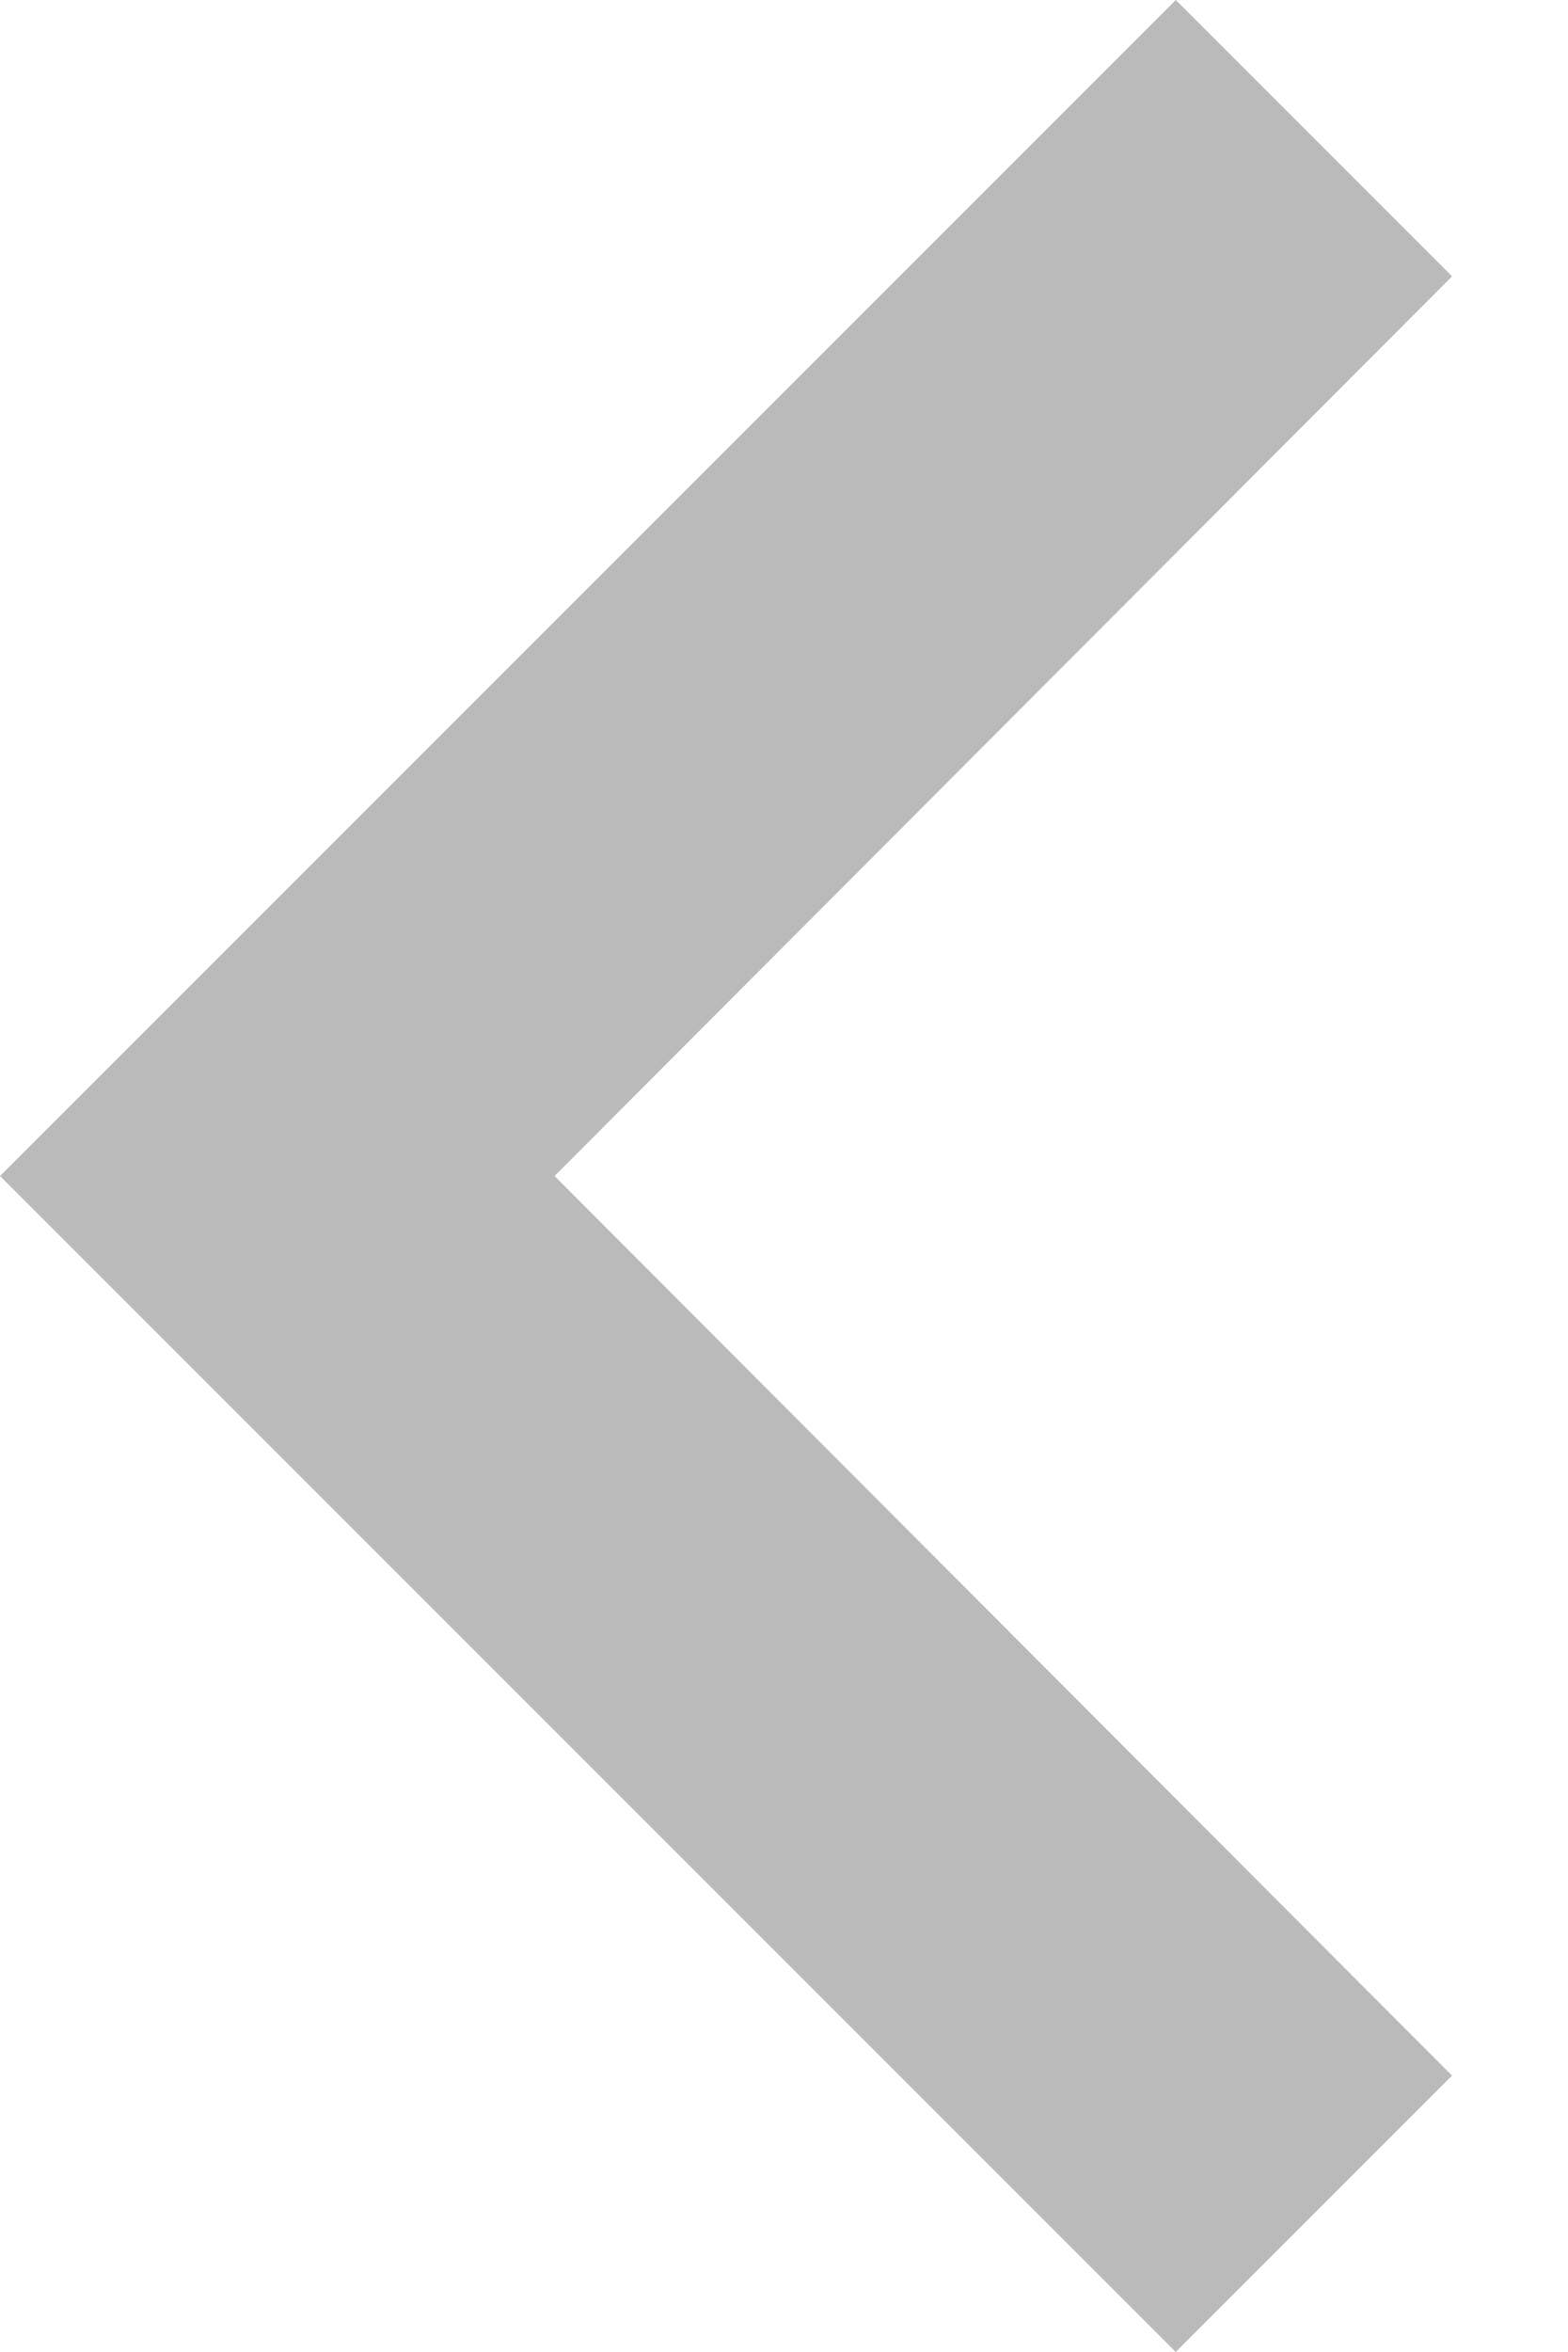
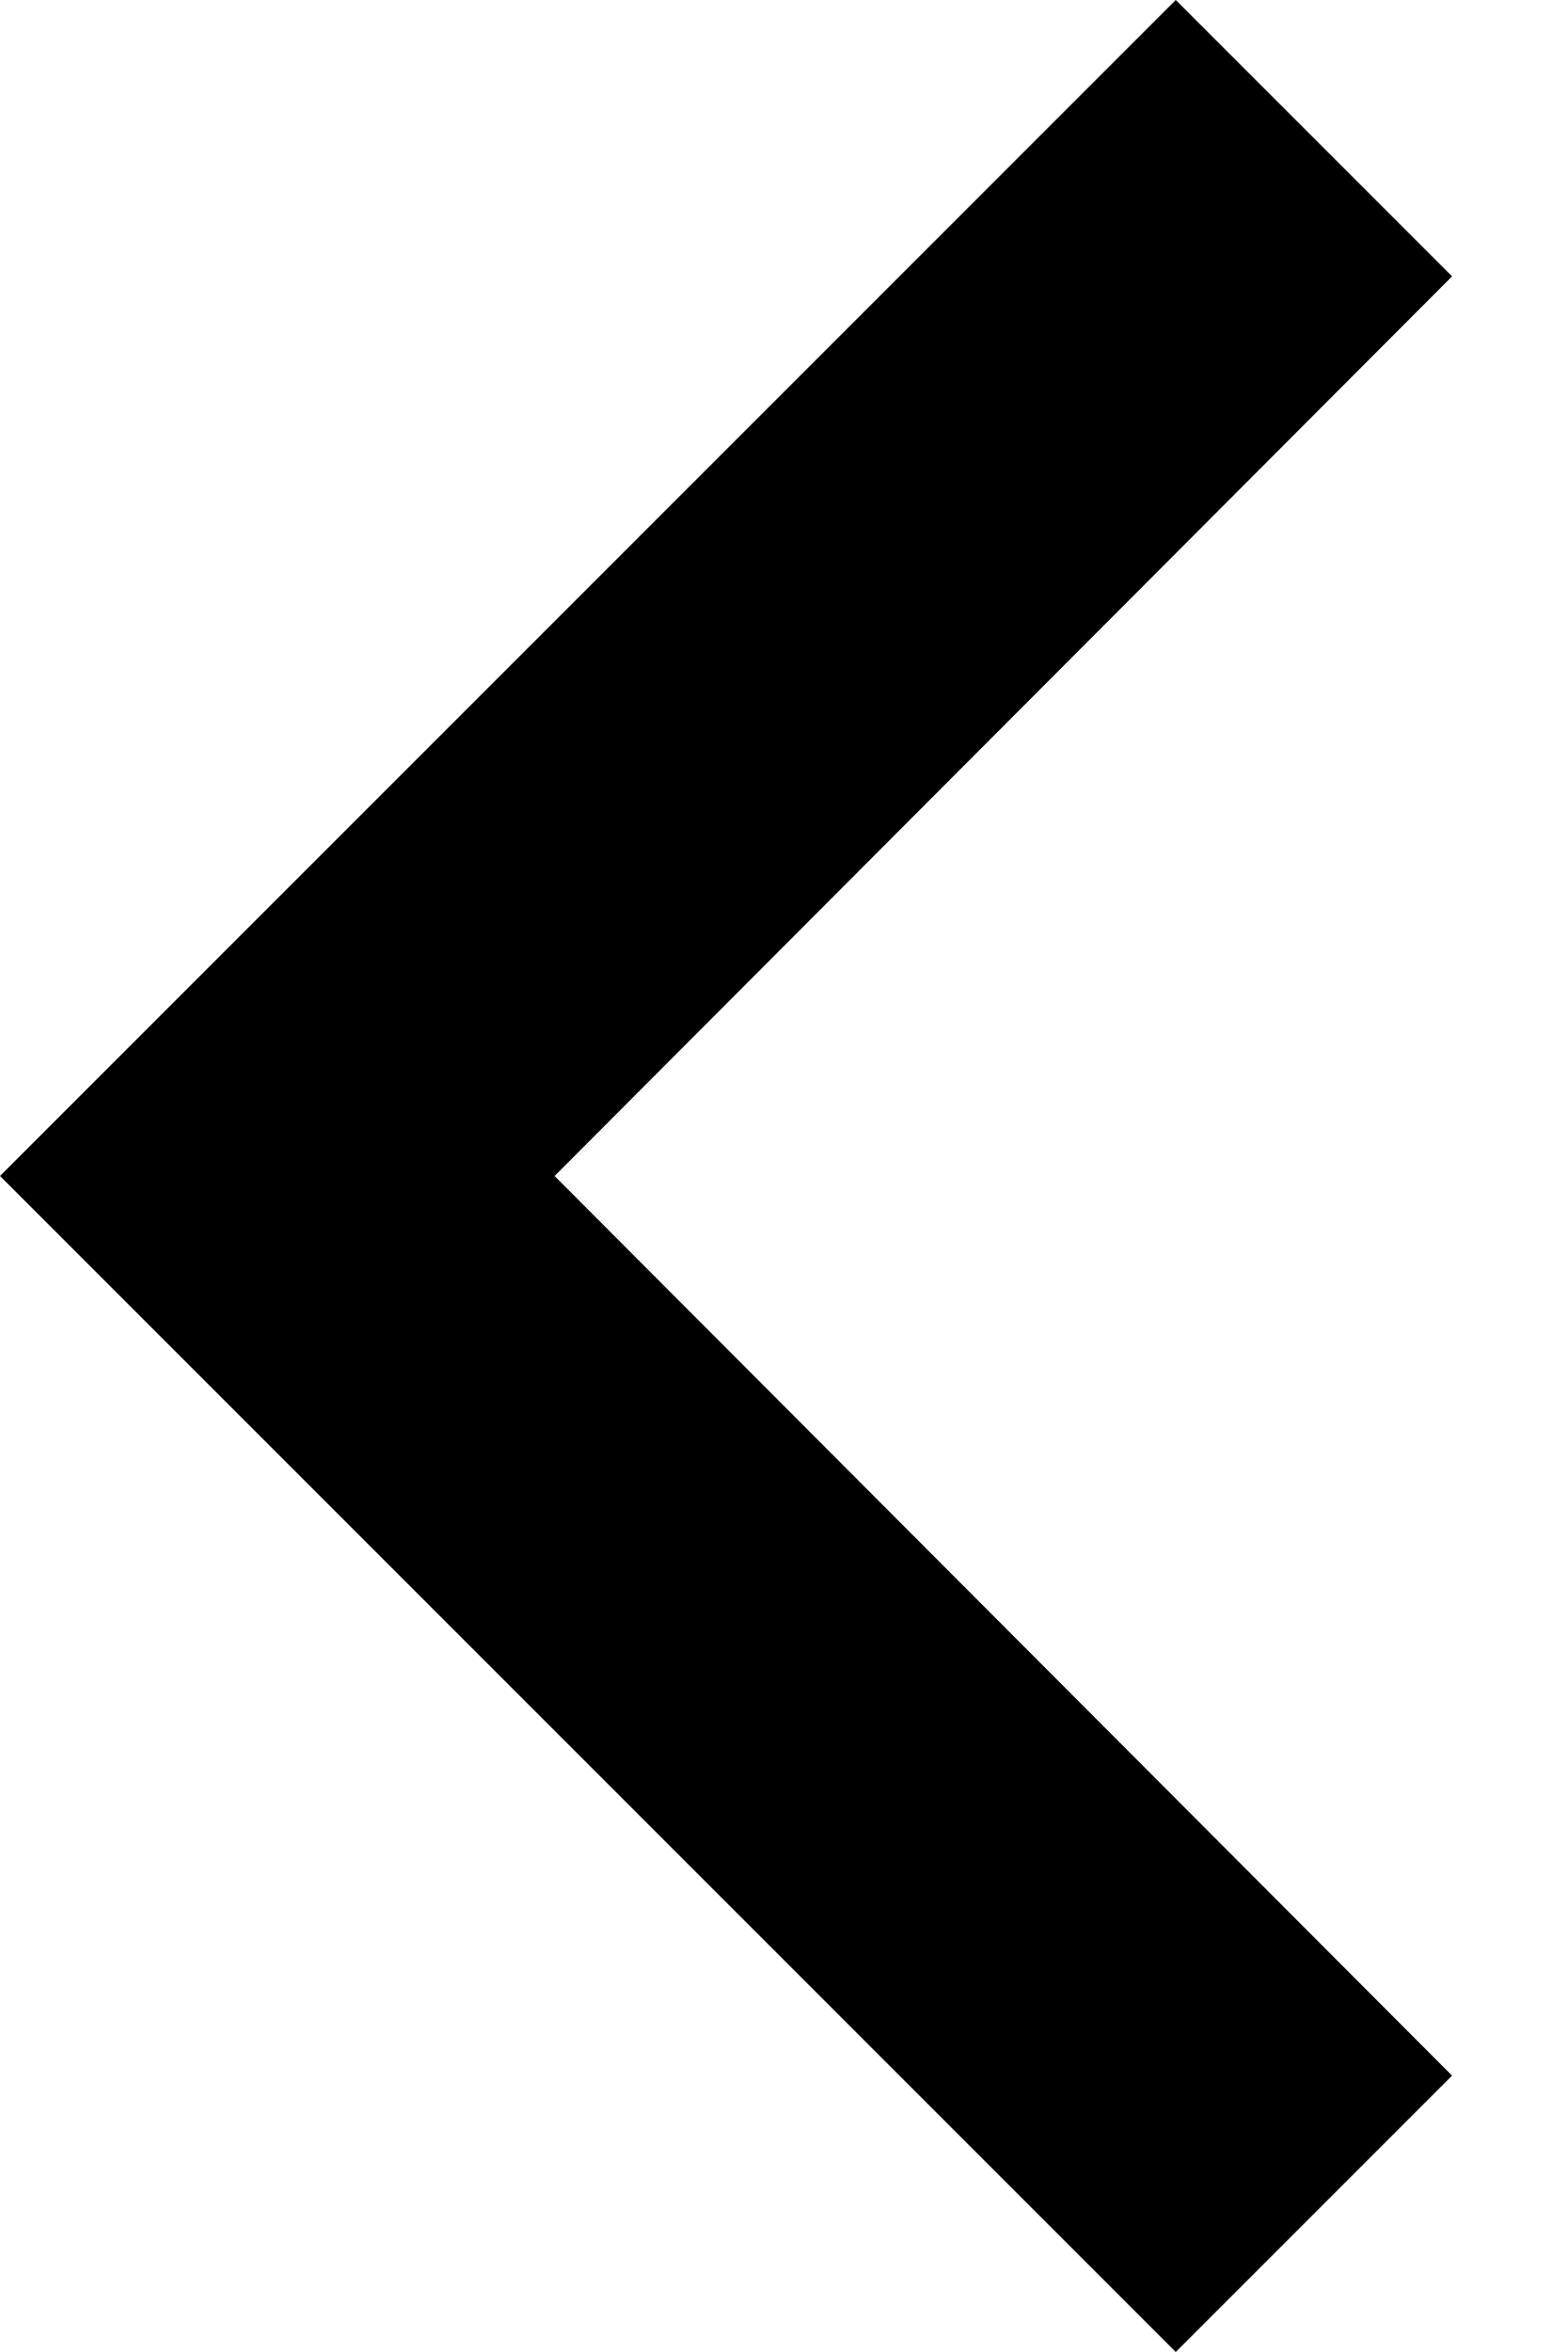
<svg xmlns="http://www.w3.org/2000/svg" width="8" height="12" viewBox="0 0 8 12" fill="none">
-   <path d="M7.41 1.41L2.83 6L7.41 10.59L6 12L-4.07697e-06 6L6 -6.16331e-08L7.41 1.41Z" fill="#BABABA" />
+   <path d="M7.41 1.41L2.83 6L7.41 10.59L6 12L3.55243e-06 6L6 -6.16331e-08L7.41 1.41Z" fill="black" />
</svg>
